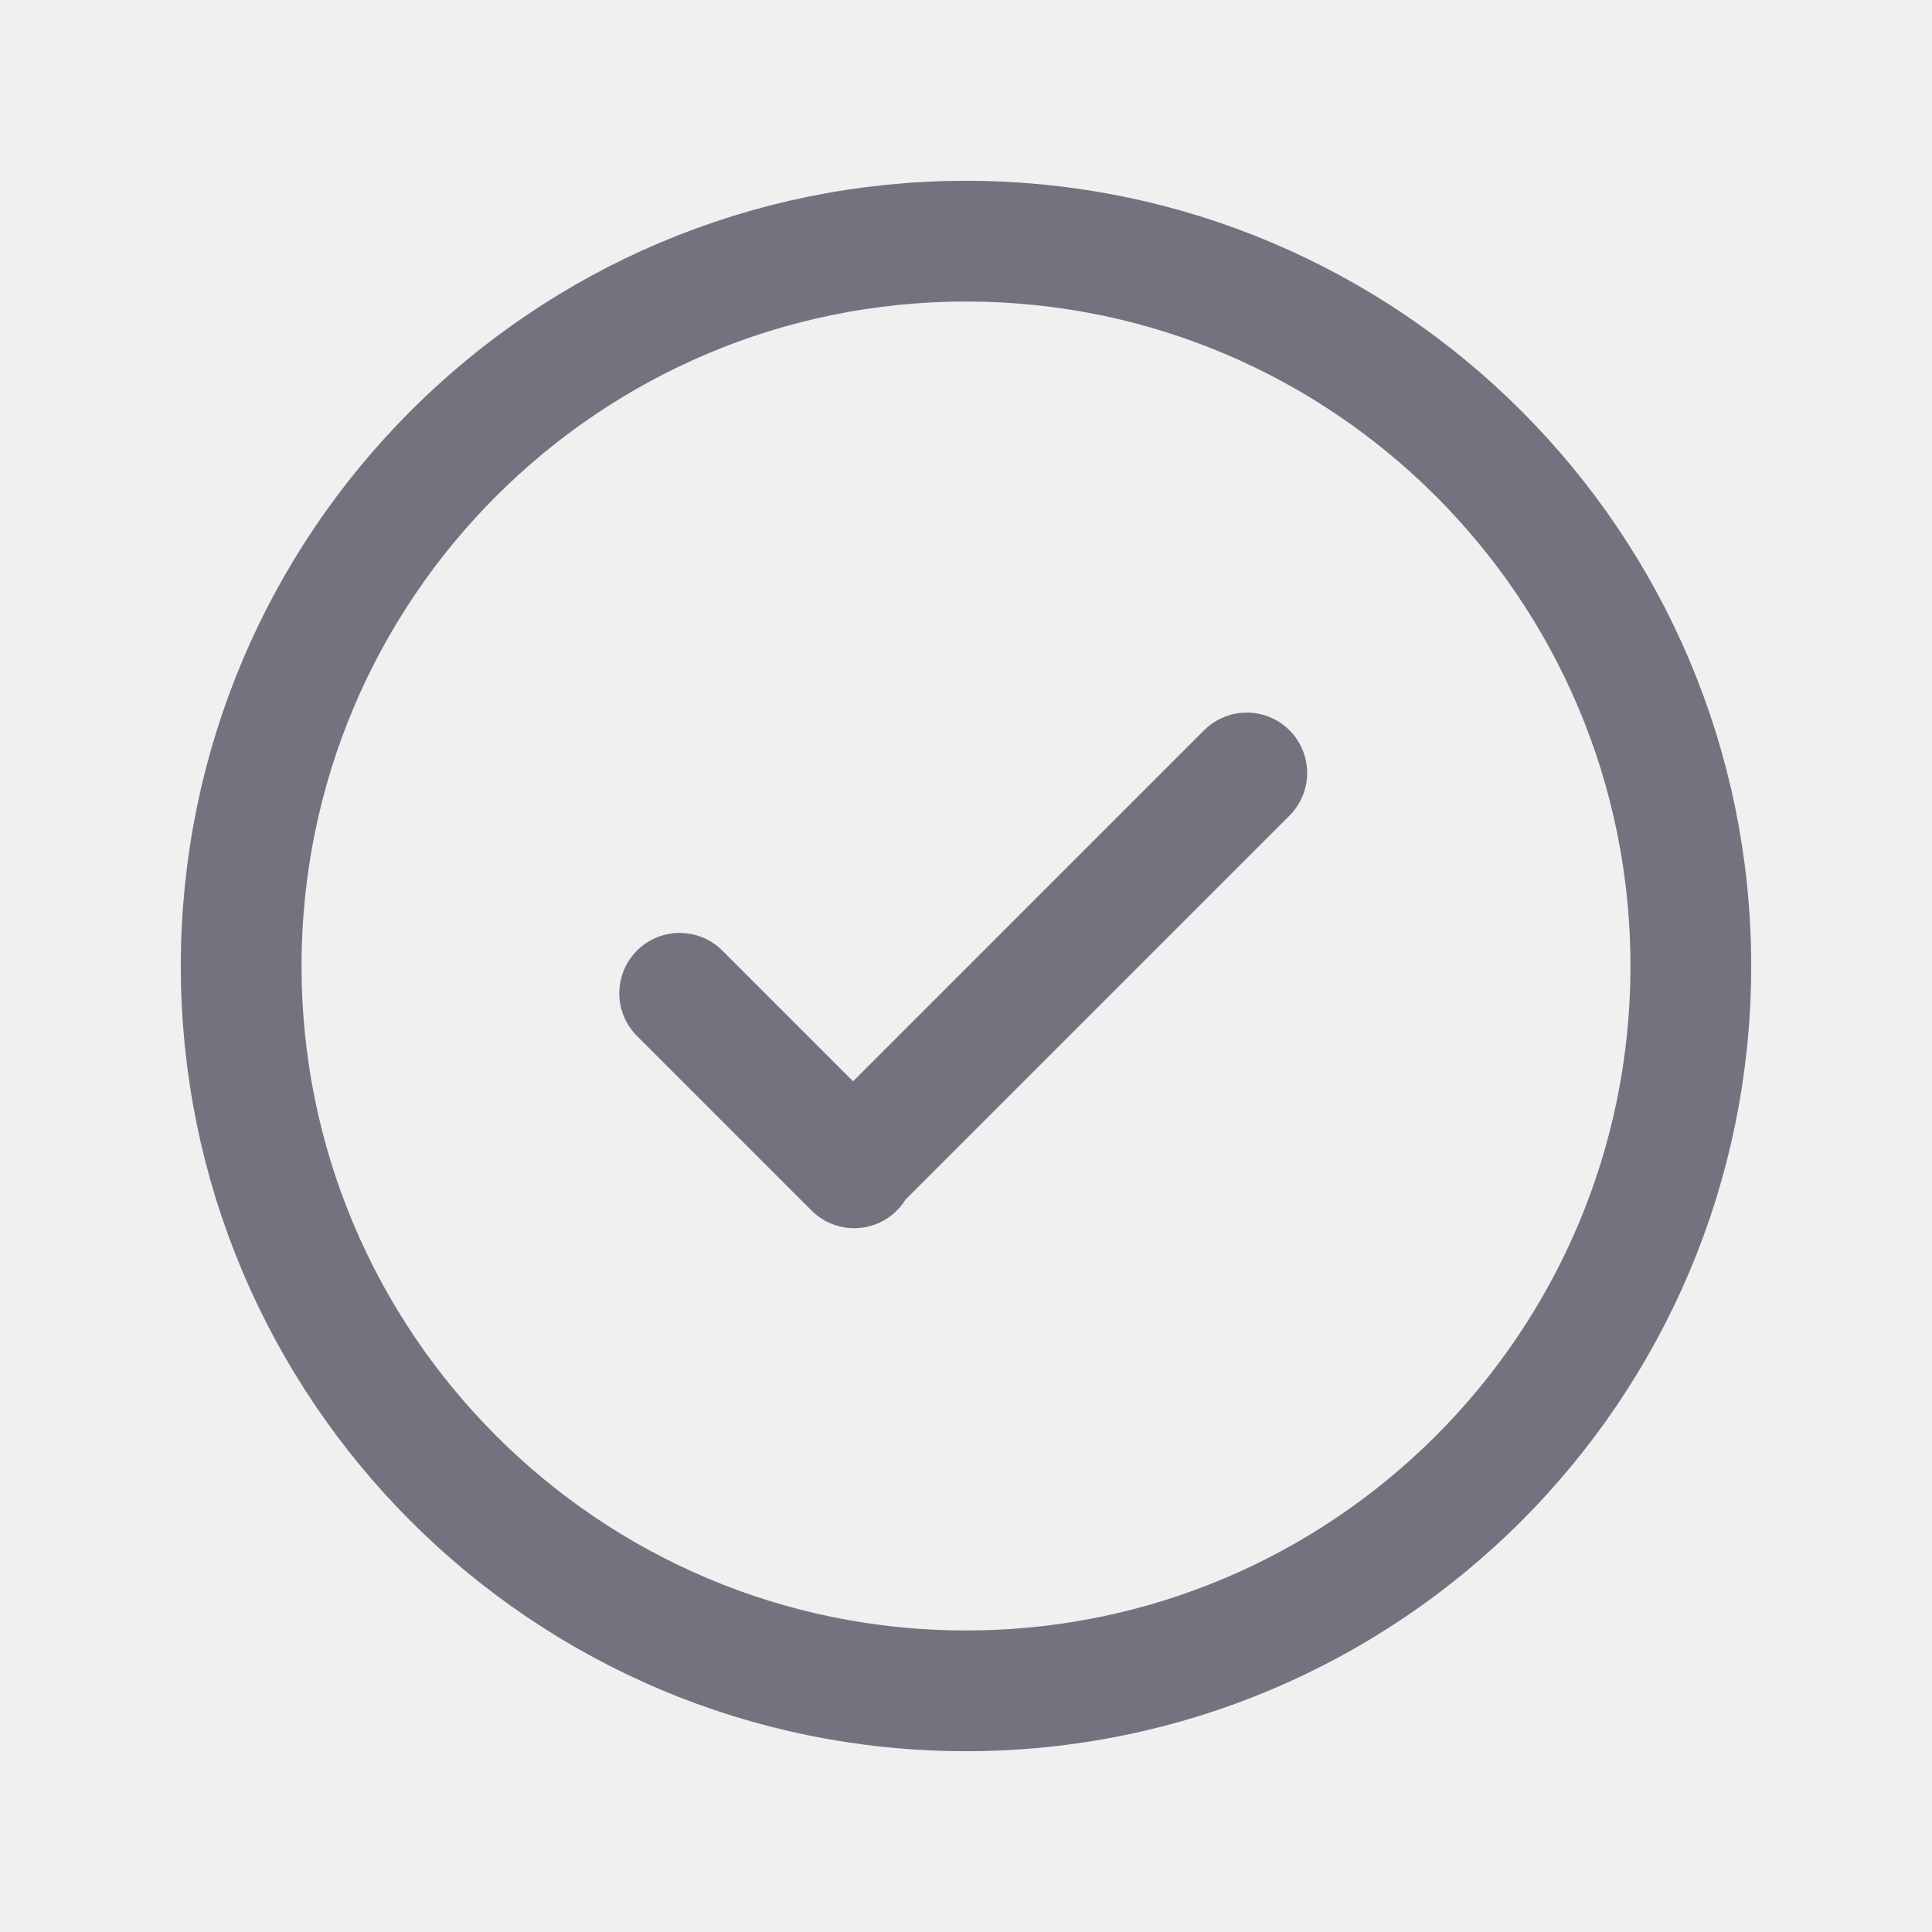
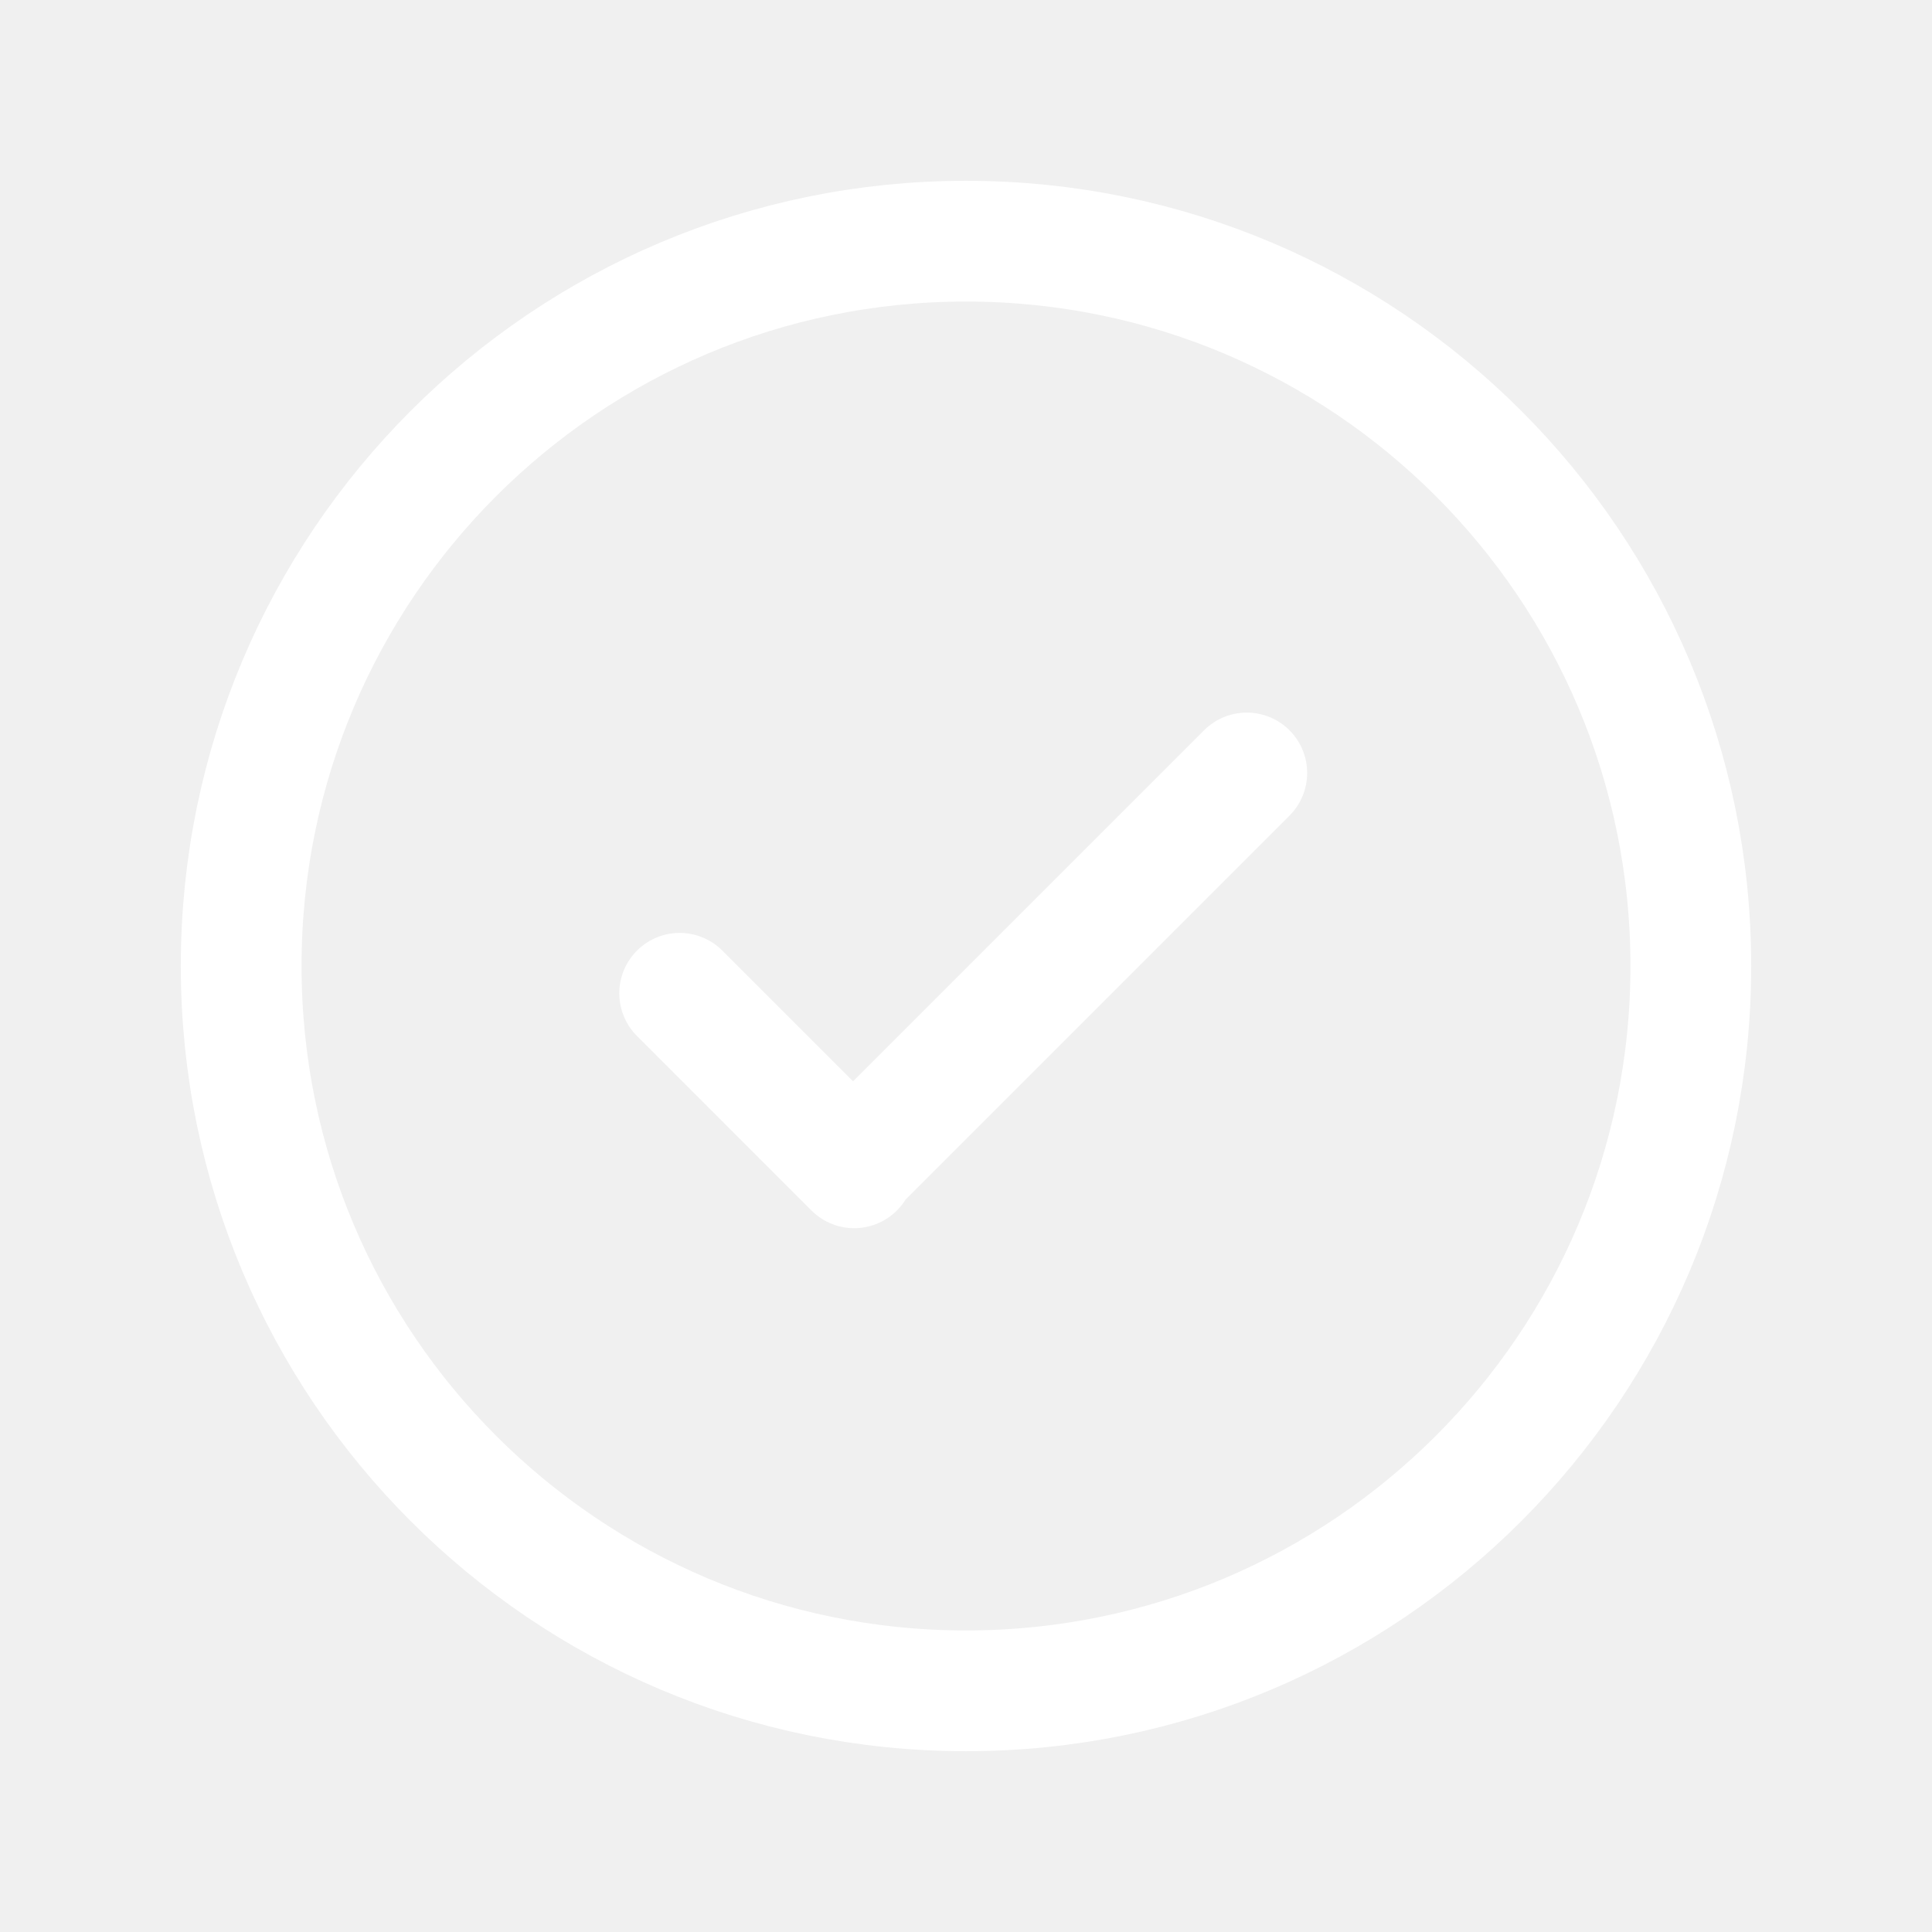
<svg xmlns="http://www.w3.org/2000/svg" width="24" height="24" viewBox="0 0 24 24" fill="none">
-   <circle cx="12" cy="12" r="9.004" stroke="#737380" stroke-width="1.5" stroke-linecap="round" stroke-linejoin="round" />
-   <path d="M8.443 12.339L10.611 14.507L10.597 14.493L15.488 9.602" stroke="#737380" stroke-width="1.5" stroke-linecap="round" stroke-linejoin="round" />
+   <circle cx="12" cy="12" r="9.004" stroke="#fff" stroke-width="1.5" stroke-linecap="round" stroke-linejoin="round" />
+   <path d="M8.443 12.339L10.611 14.507L10.597 14.493L15.488 9.602" stroke="#fff" stroke-width="1.5" stroke-linecap="round" stroke-linejoin="round" />
</svg>
